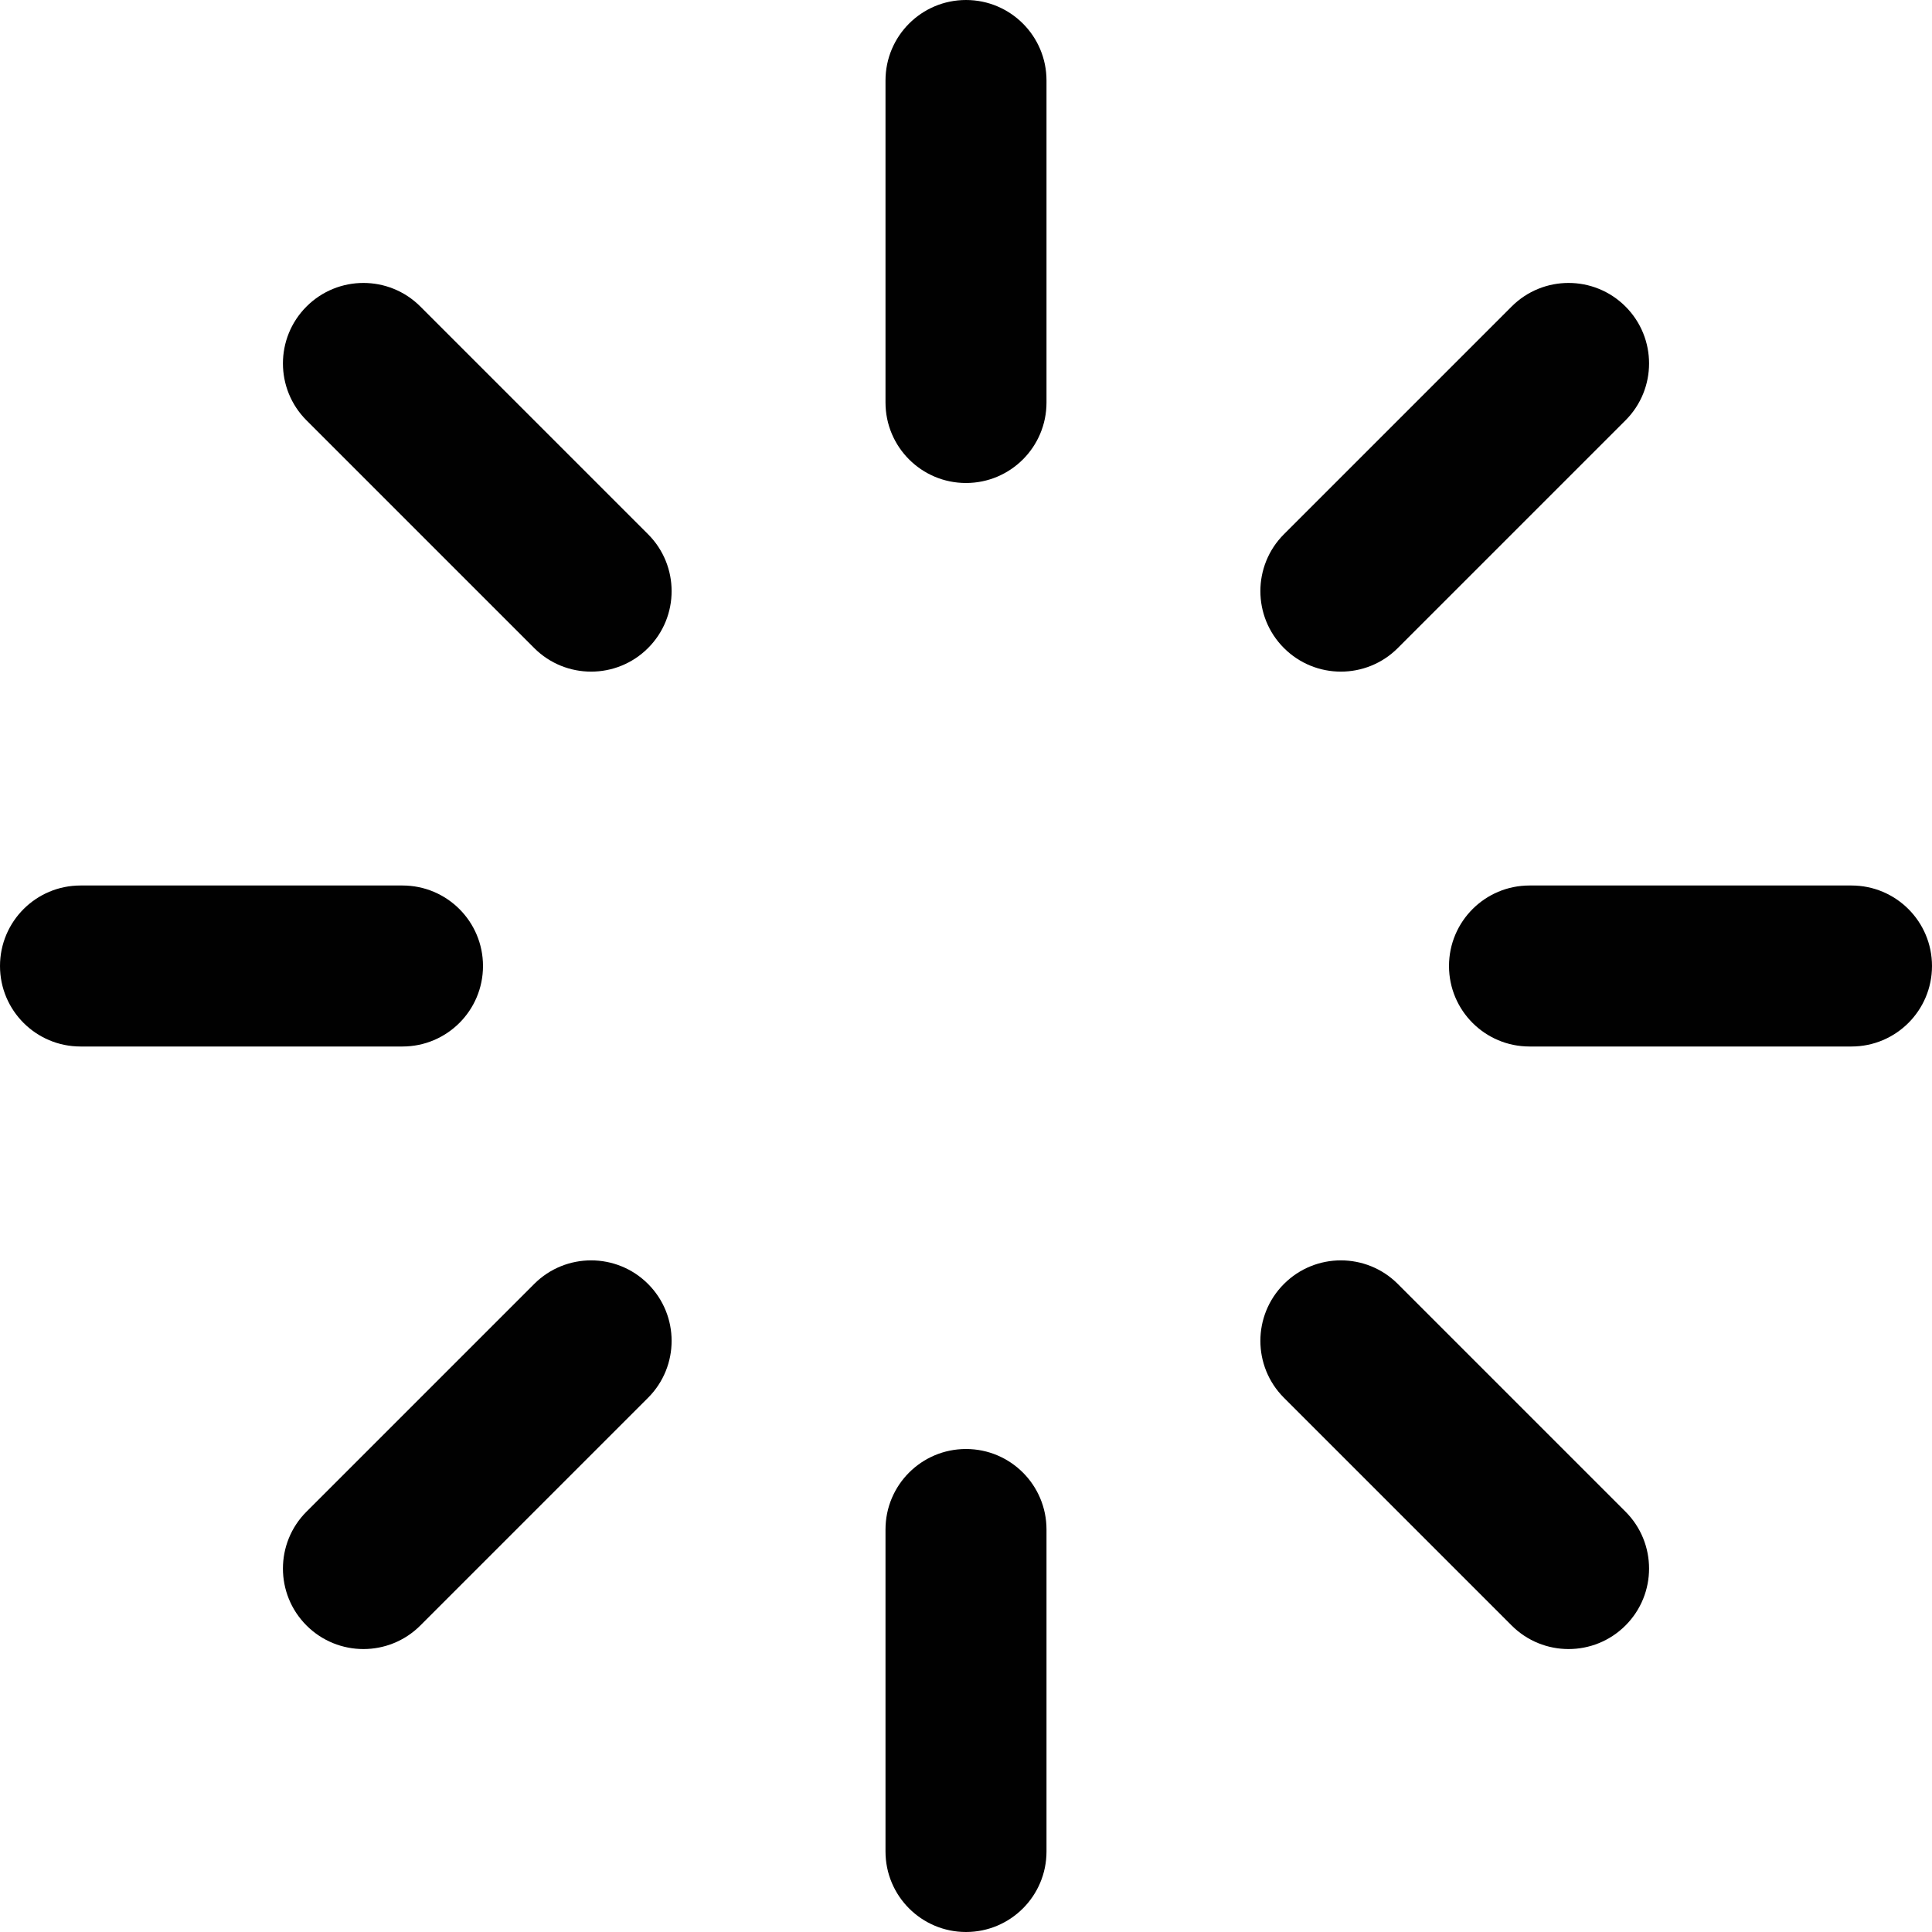
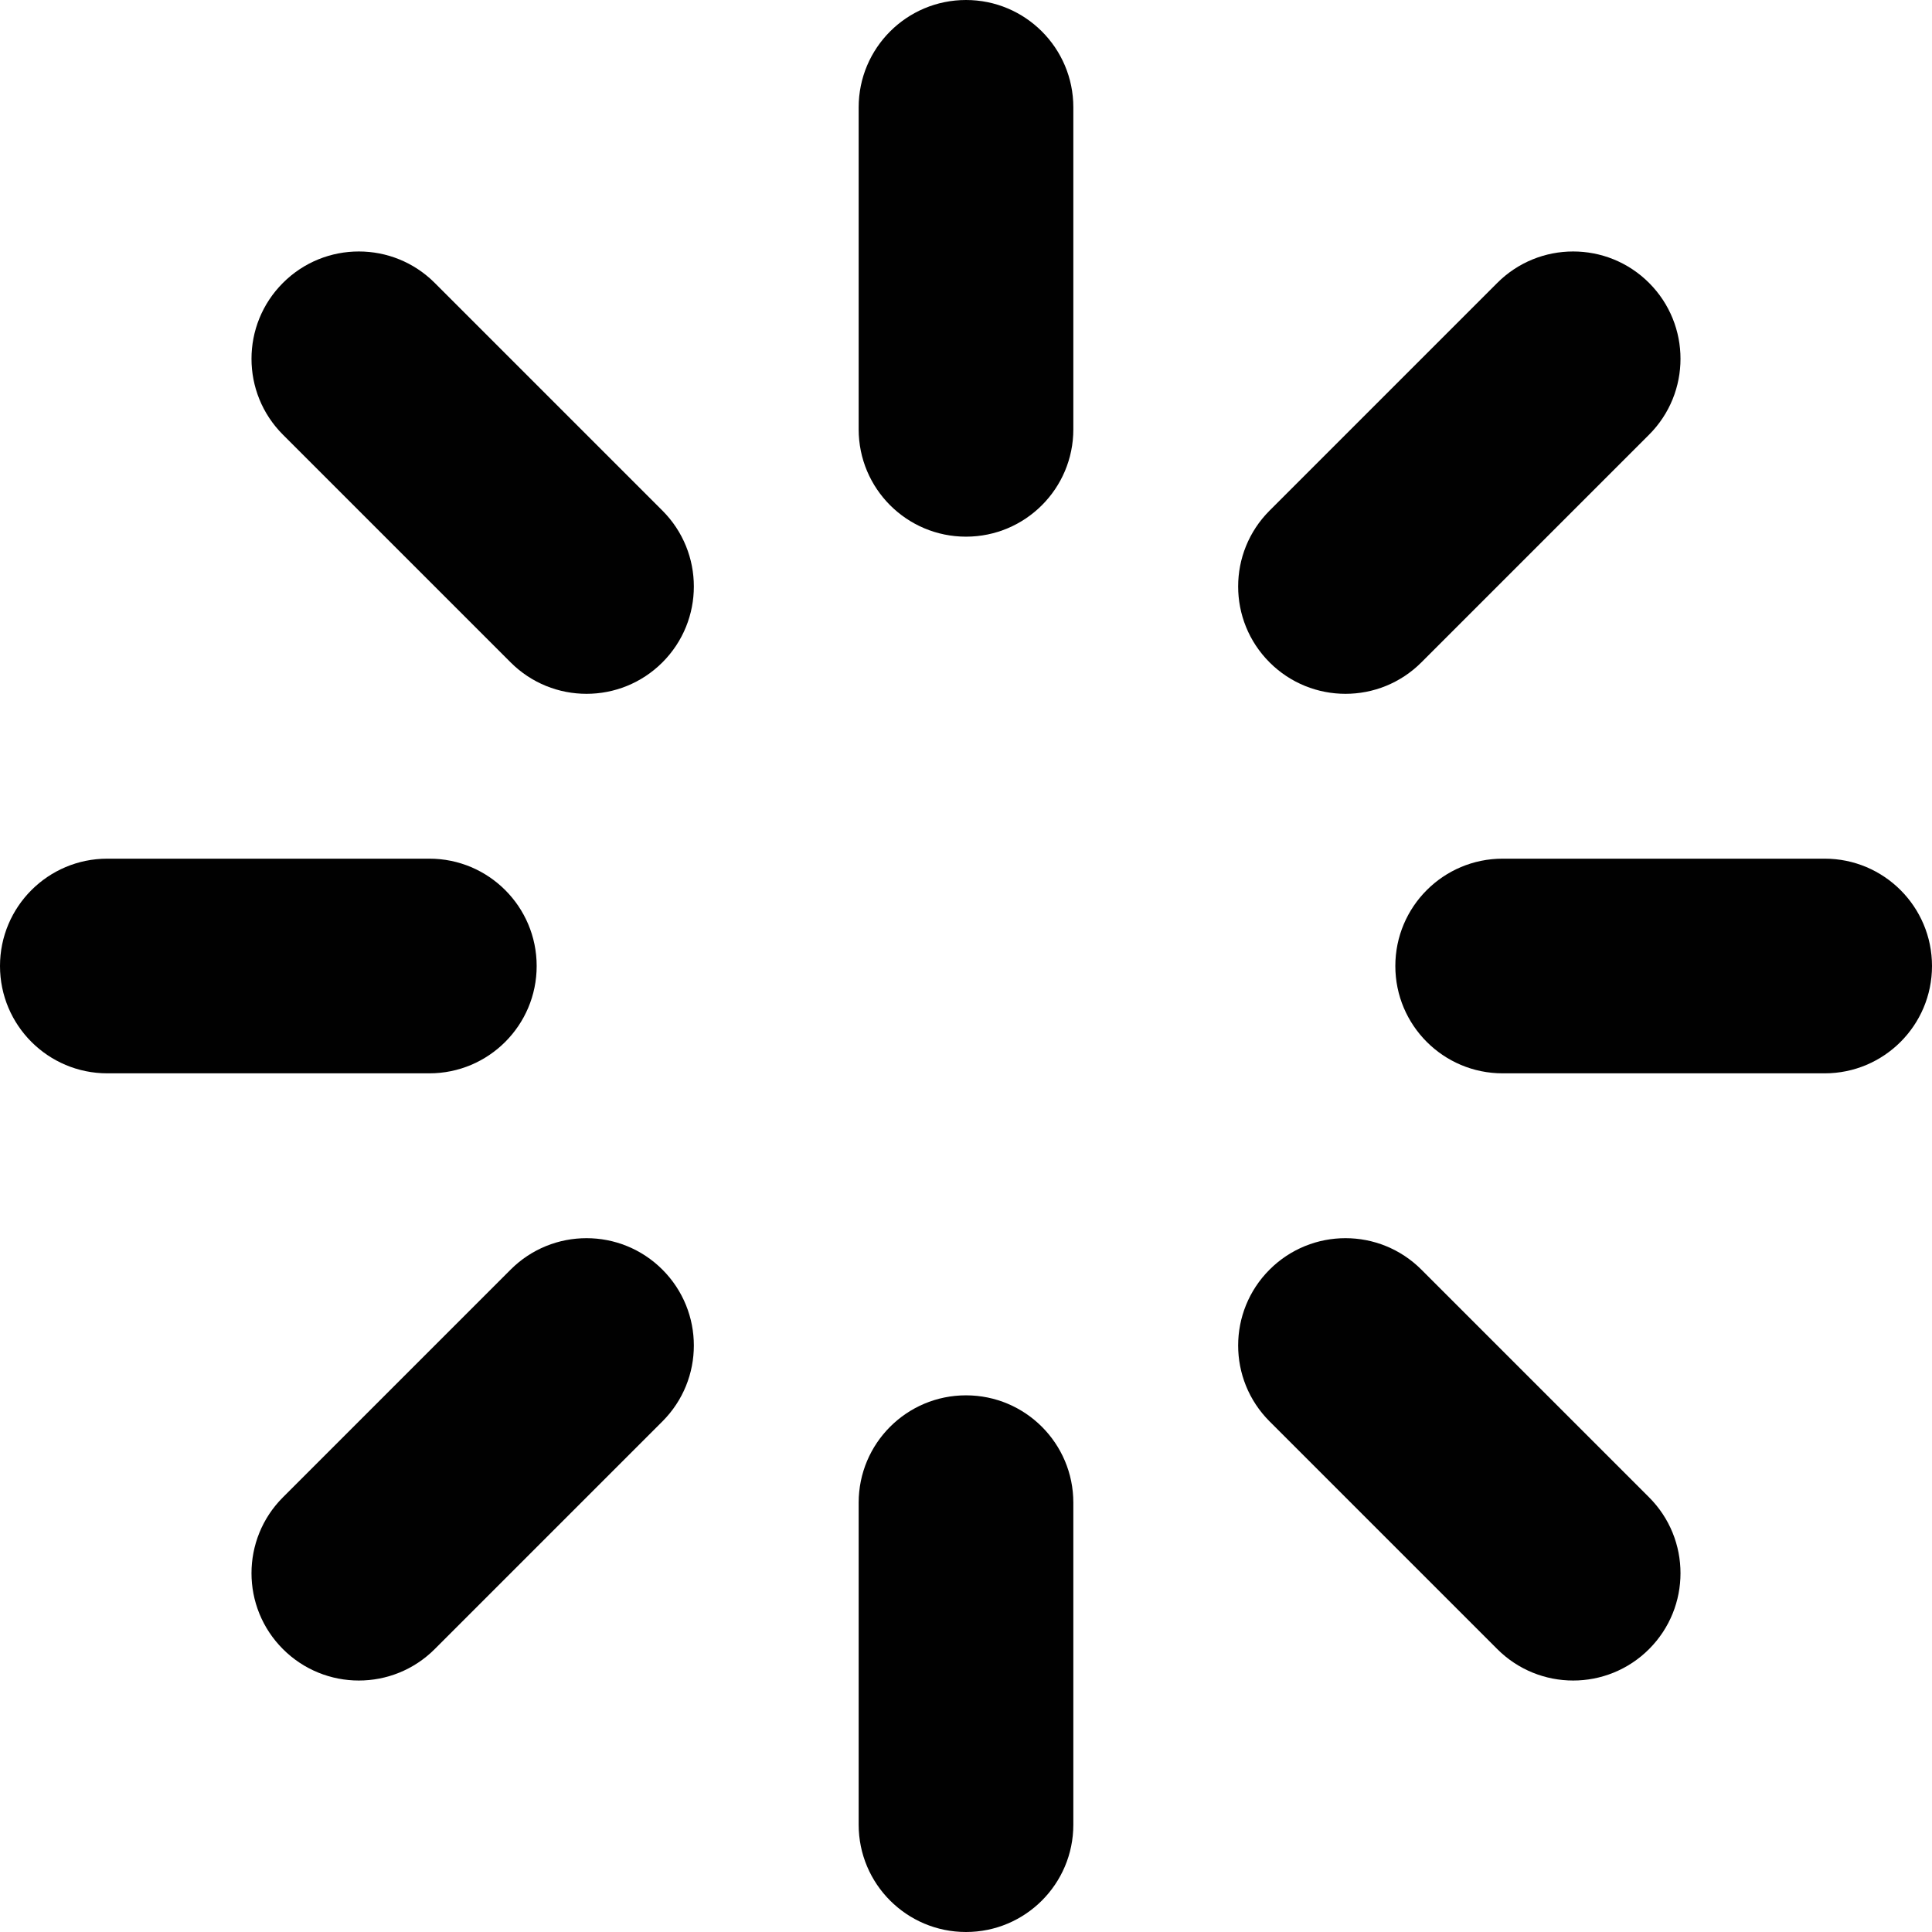
- <svg xmlns="http://www.w3.org/2000/svg" width="24px" height="24px" viewBox="0 0 24 24" version="1.1">
-   <g stroke="none" fill-rule="evenodd" fill="#010101">
-     <rect transform="translate(12, 3) rotate(90) translate(-12, -3) " x="9" y="2" width="6" height="2" rx="1" />
-     <rect transform="translate(18.07107, 5.928932) rotate(-45) translate(-18.07107, -5.928932) " x="15.071" y="4.929" width="6" height="2" rx="1" />
-     <rect x="18" y="11" width="6" height="2" rx="1" />
-     <rect transform="translate(18.07107, 18.07107) rotate(45) translate(-18.07107, -18.07107) " x="15.071" y="17.071" width="6" height="2" rx="1" />
-     <rect transform="translate(12, 21) rotate(90) translate(-12, -21) " x="9" y="20" width="6" height="2" rx="1" />
-     <rect transform="translate(5.928932, 18.07107) rotate(-45) translate(-5.928932, -18.07107) " x="2.929" y="17.071" width="6" height="2" rx="1" />
-     <rect x="0" y="11" width="6" height="2" rx="1" />
-     <rect transform="translate(5.928932, 5.928932) rotate(45) translate(-5.928932, -5.928932) " x="2.929" y="4.929" width="6" height="2" rx="1" />
+ <svg xmlns="http://www.w3.org/2000/svg" width="18px" height="18px" viewBox="0 0 18 18" version="1.1">
+   <defs />
+   <g id="Symbols" stroke="none" stroke-width="1" fill="none" fill-rule="evenodd">
+     <g id="spinner" fill="#010101">
+       <rect id="Rectangle-2" transform="translate(4.403806, 4.403806) rotate(225) translate(-4.403806, -4.403806) " x="1.904" y="3.404" width="5" height="2" rx="1" />
+       <rect id="Rectangle-2" transform="translate(2.5, 9) rotate(180) translate(-2.5, -9) " x="0" y="8" width="5" height="2" rx="1" />
+       <rect id="Rectangle-2" transform="translate(4.403806, 13.59619) rotate(135) translate(-4.403806, -13.59619) " x="1.904" y="12.596" width="5" height="2" rx="1" />
+       <rect id="Rectangle-2" transform="translate(9, 15.5) rotate(90) translate(-9, -15.5) " x="6.5" y="14.5" width="5" height="2" rx="1" />
+       <rect id="Rectangle-2" transform="translate(13.59619, 13.59619) rotate(225) translate(-13.59619, -13.59619) " x="11.096" y="12.596" width="5" height="2" rx="1" />
+       <rect id="Rectangle-2" transform="translate(15.5, 9) rotate(180) translate(-15.5, -9) " x="13" y="8" width="5" height="2" rx="1" />
+       <rect id="Rectangle-2" transform="translate(13.59619, 4.403806) rotate(135) translate(-13.59619, -4.403806) " x="11.096" y="3.404" width="5" height="2" rx="1" />
+       <rect id="Rectangle-2" transform="translate(9, 2.5) rotate(90) translate(-9, -2.5) " x="6.5" y="1.5" width="5" height="2" rx="1" />
+     </g>
  </g>
</svg>
